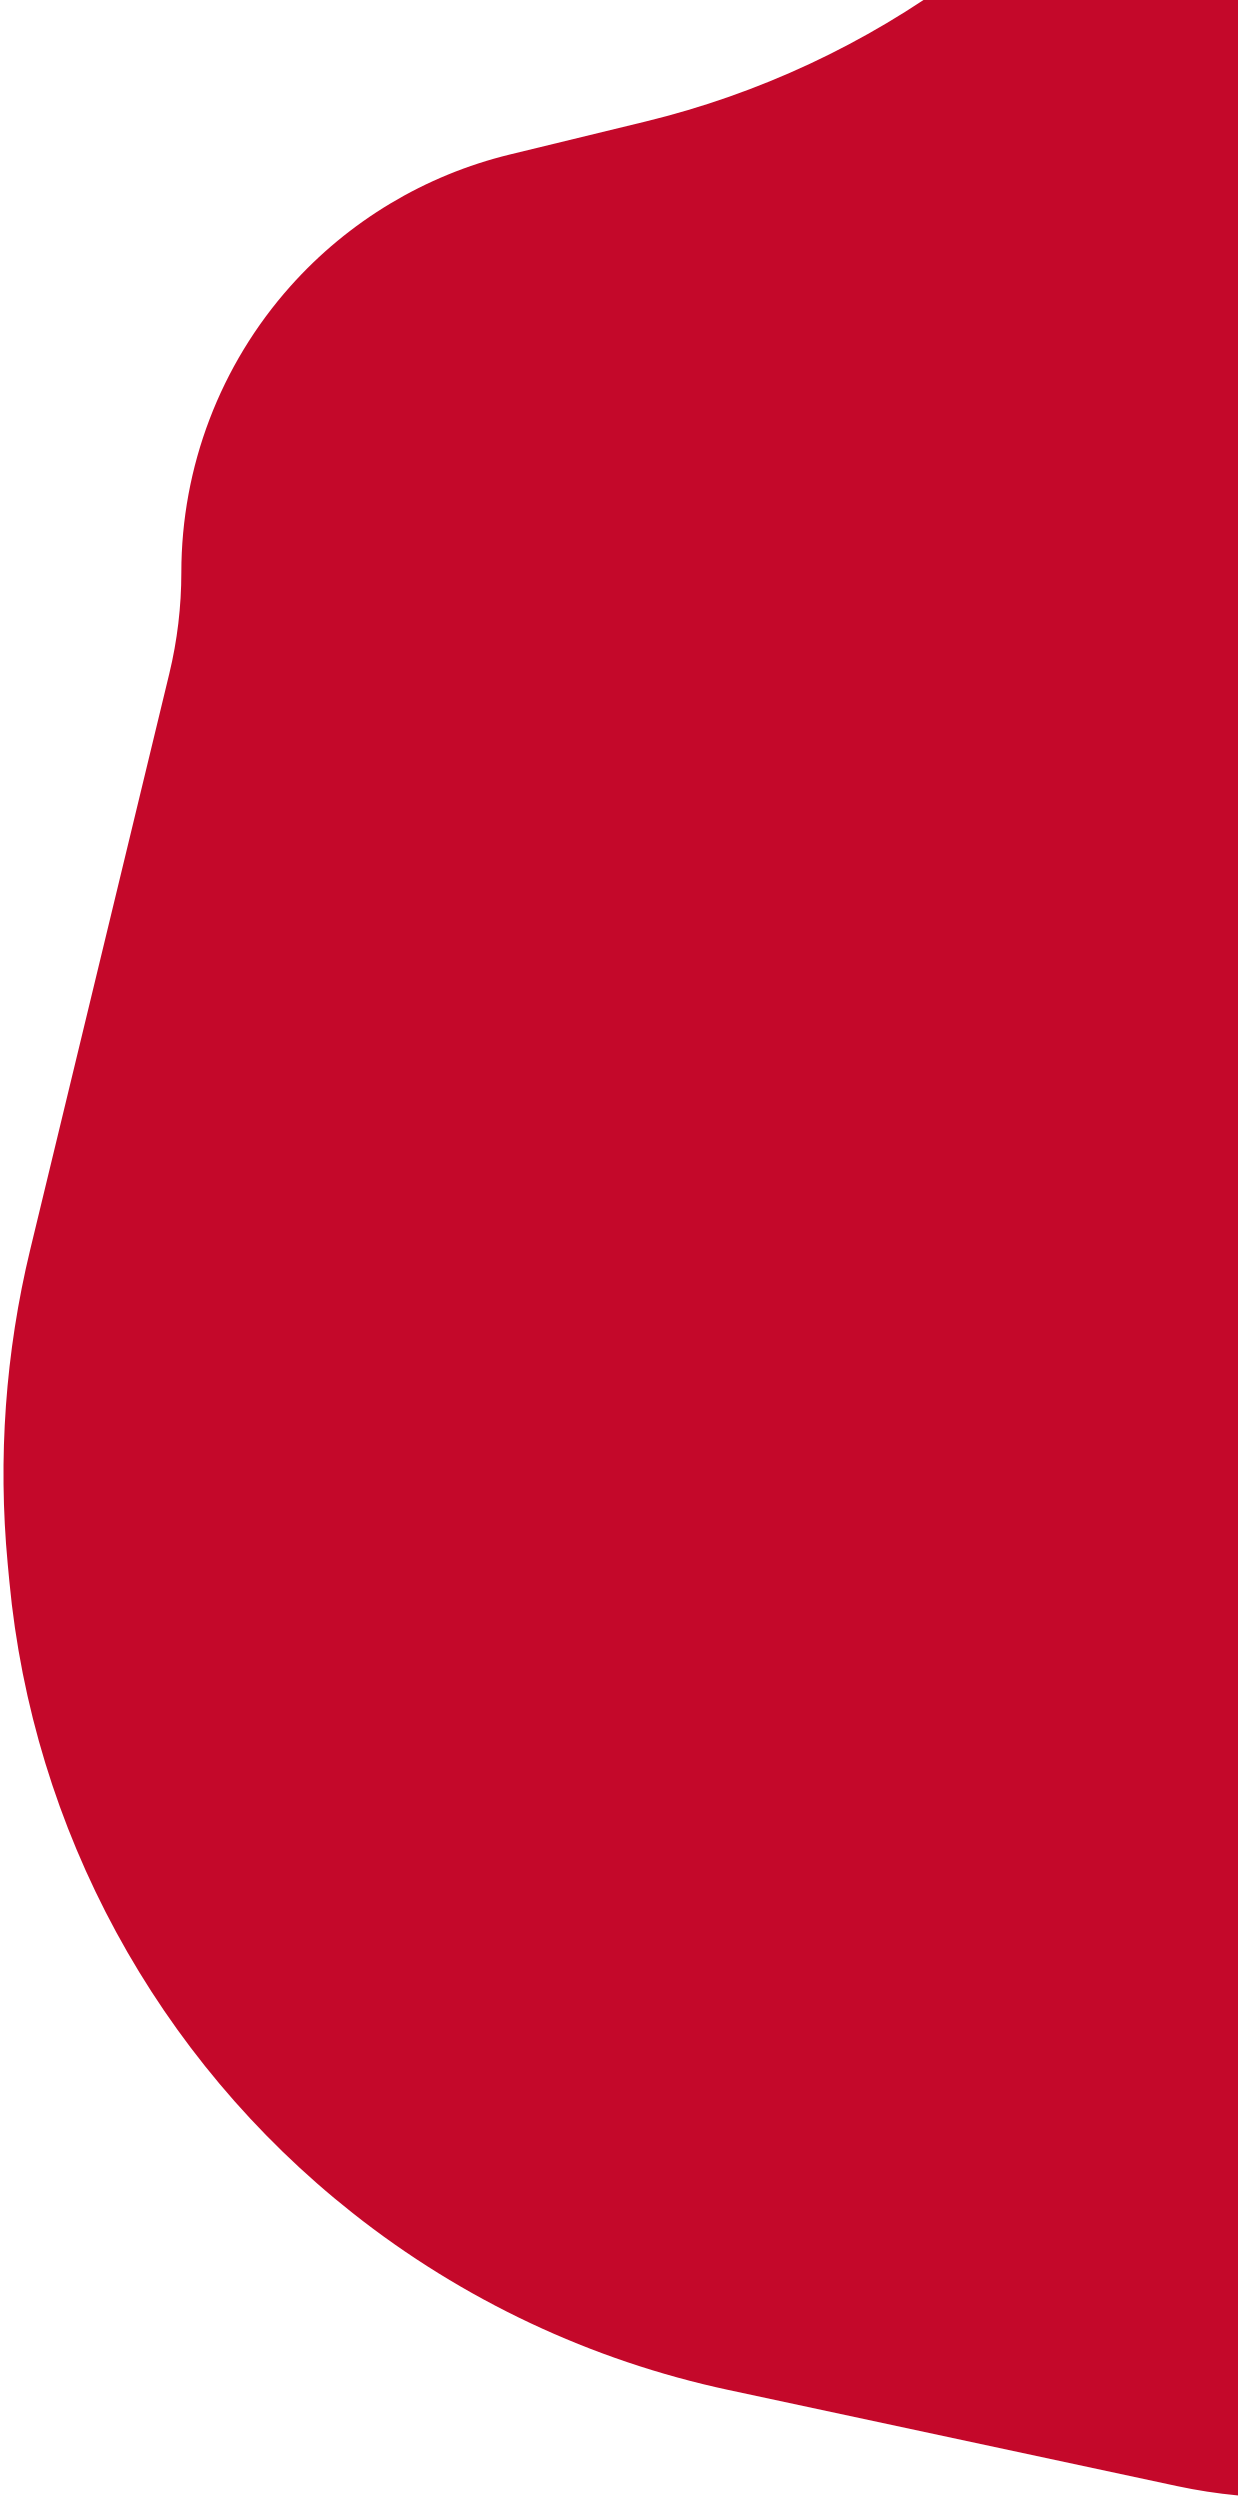
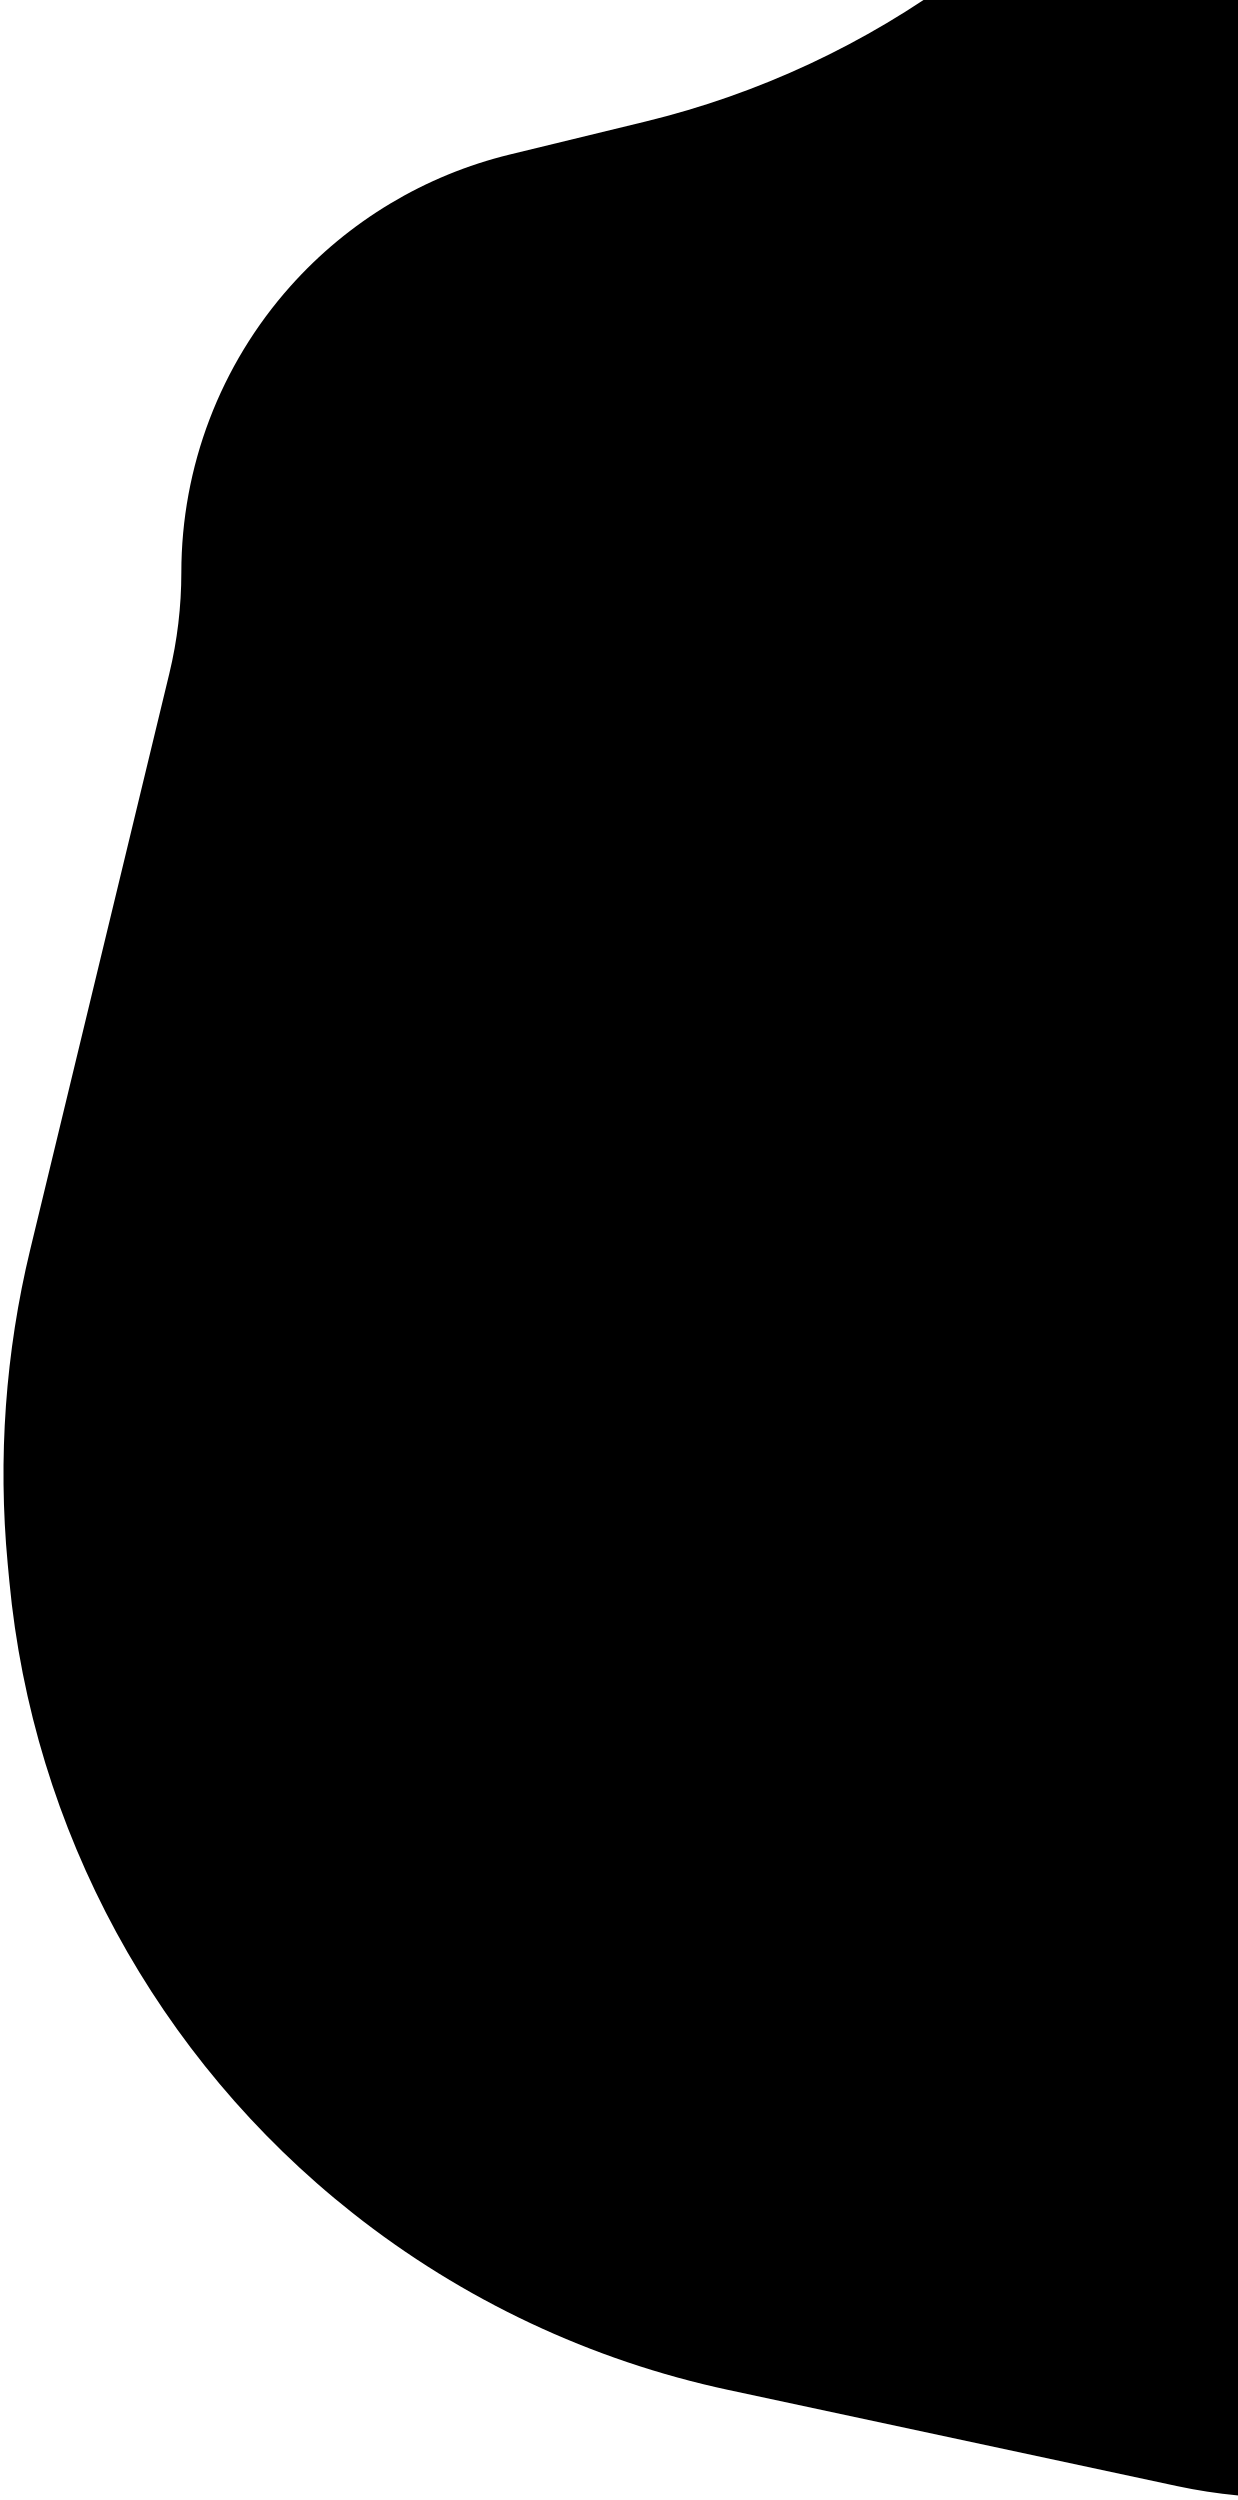
<svg xmlns="http://www.w3.org/2000/svg" width="256" height="517" viewBox="0 0 256 517" fill="none">
-   <path d="M105.445 31.95L133.493 25.132C156.929 19.434 178.996 9.125 198.403 -5.196L217.072 -18.97C219.352 -20.653 221.784 -22.12 224.336 -23.354C246.883 -34.247 273.998 -25.003 285.197 -2.607L345.3 117.6C356.642 140.283 363.118 165.085 364.313 190.417L374.351 403.095C376.768 454.313 342.946 500.212 293.31 513.072C276.995 517.299 259.919 517.661 243.44 514.13L150.61 494.238C122.25 488.161 95.668 475.643 72.918 457.652C32.412 425.62 6.766 378.417 1.932 327.002L1.588 323.349C-0.456 301.6 1.117 279.663 6.245 258.428L35.013 139.298C36.665 132.457 37.5 125.44 37.5 118.402C37.5 96.574 45.526 75.496 60.05 59.2C72.065 45.72 87.898 36.215 105.445 31.95Z" fill="#C4082A" />
+   <path d="M105.445 31.95L133.493 25.132C156.929 19.434 178.996 9.125 198.403 -5.196L217.072 -18.97C219.352 -20.653 221.784 -22.12 224.336 -23.354C246.883 -34.247 273.998 -25.003 285.197 -2.607L345.3 117.6C356.642 140.283 363.118 165.085 364.313 190.417L374.351 403.095C376.768 454.313 342.946 500.212 293.31 513.072C276.995 517.299 259.919 517.661 243.44 514.13L150.61 494.238C122.25 488.161 95.668 475.643 72.918 457.652C32.412 425.62 6.766 378.417 1.932 327.002L1.588 323.349C-0.456 301.6 1.117 279.663 6.245 258.428L35.013 139.298C36.665 132.457 37.5 125.44 37.5 118.402C37.5 96.574 45.526 75.496 60.05 59.2C72.065 45.72 87.898 36.215 105.445 31.95Z" fill="#000" />
</svg>
